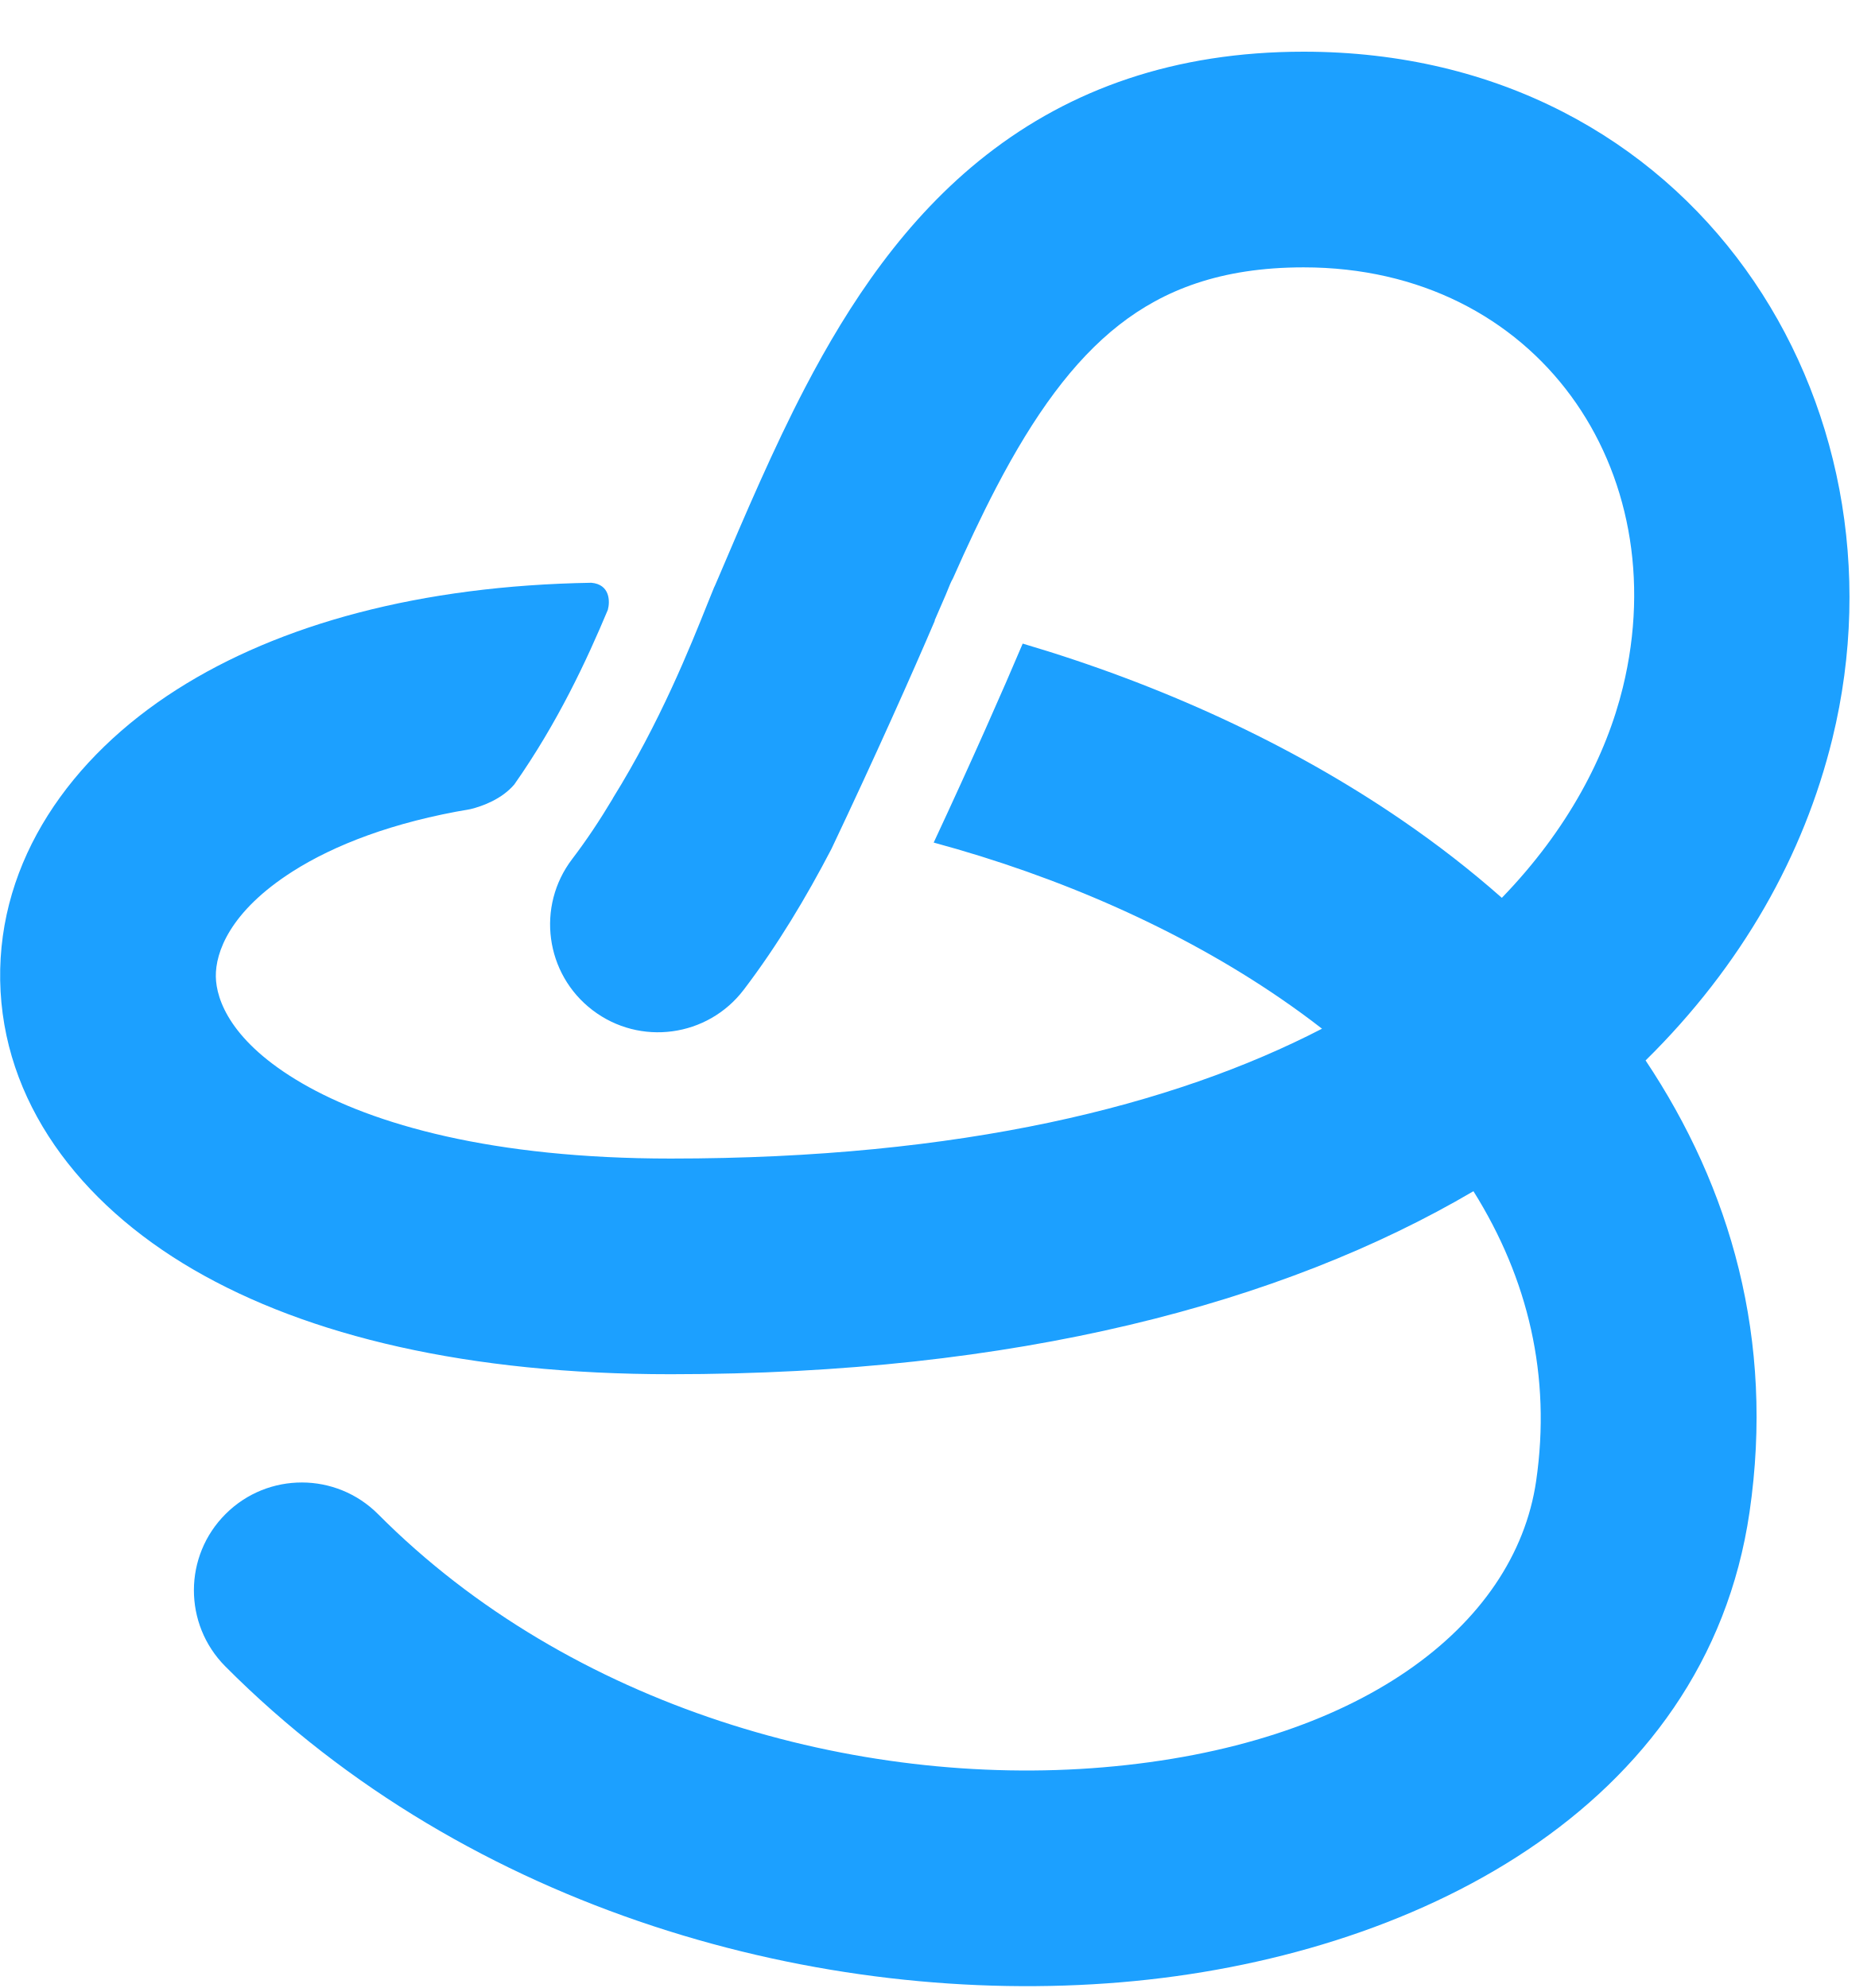
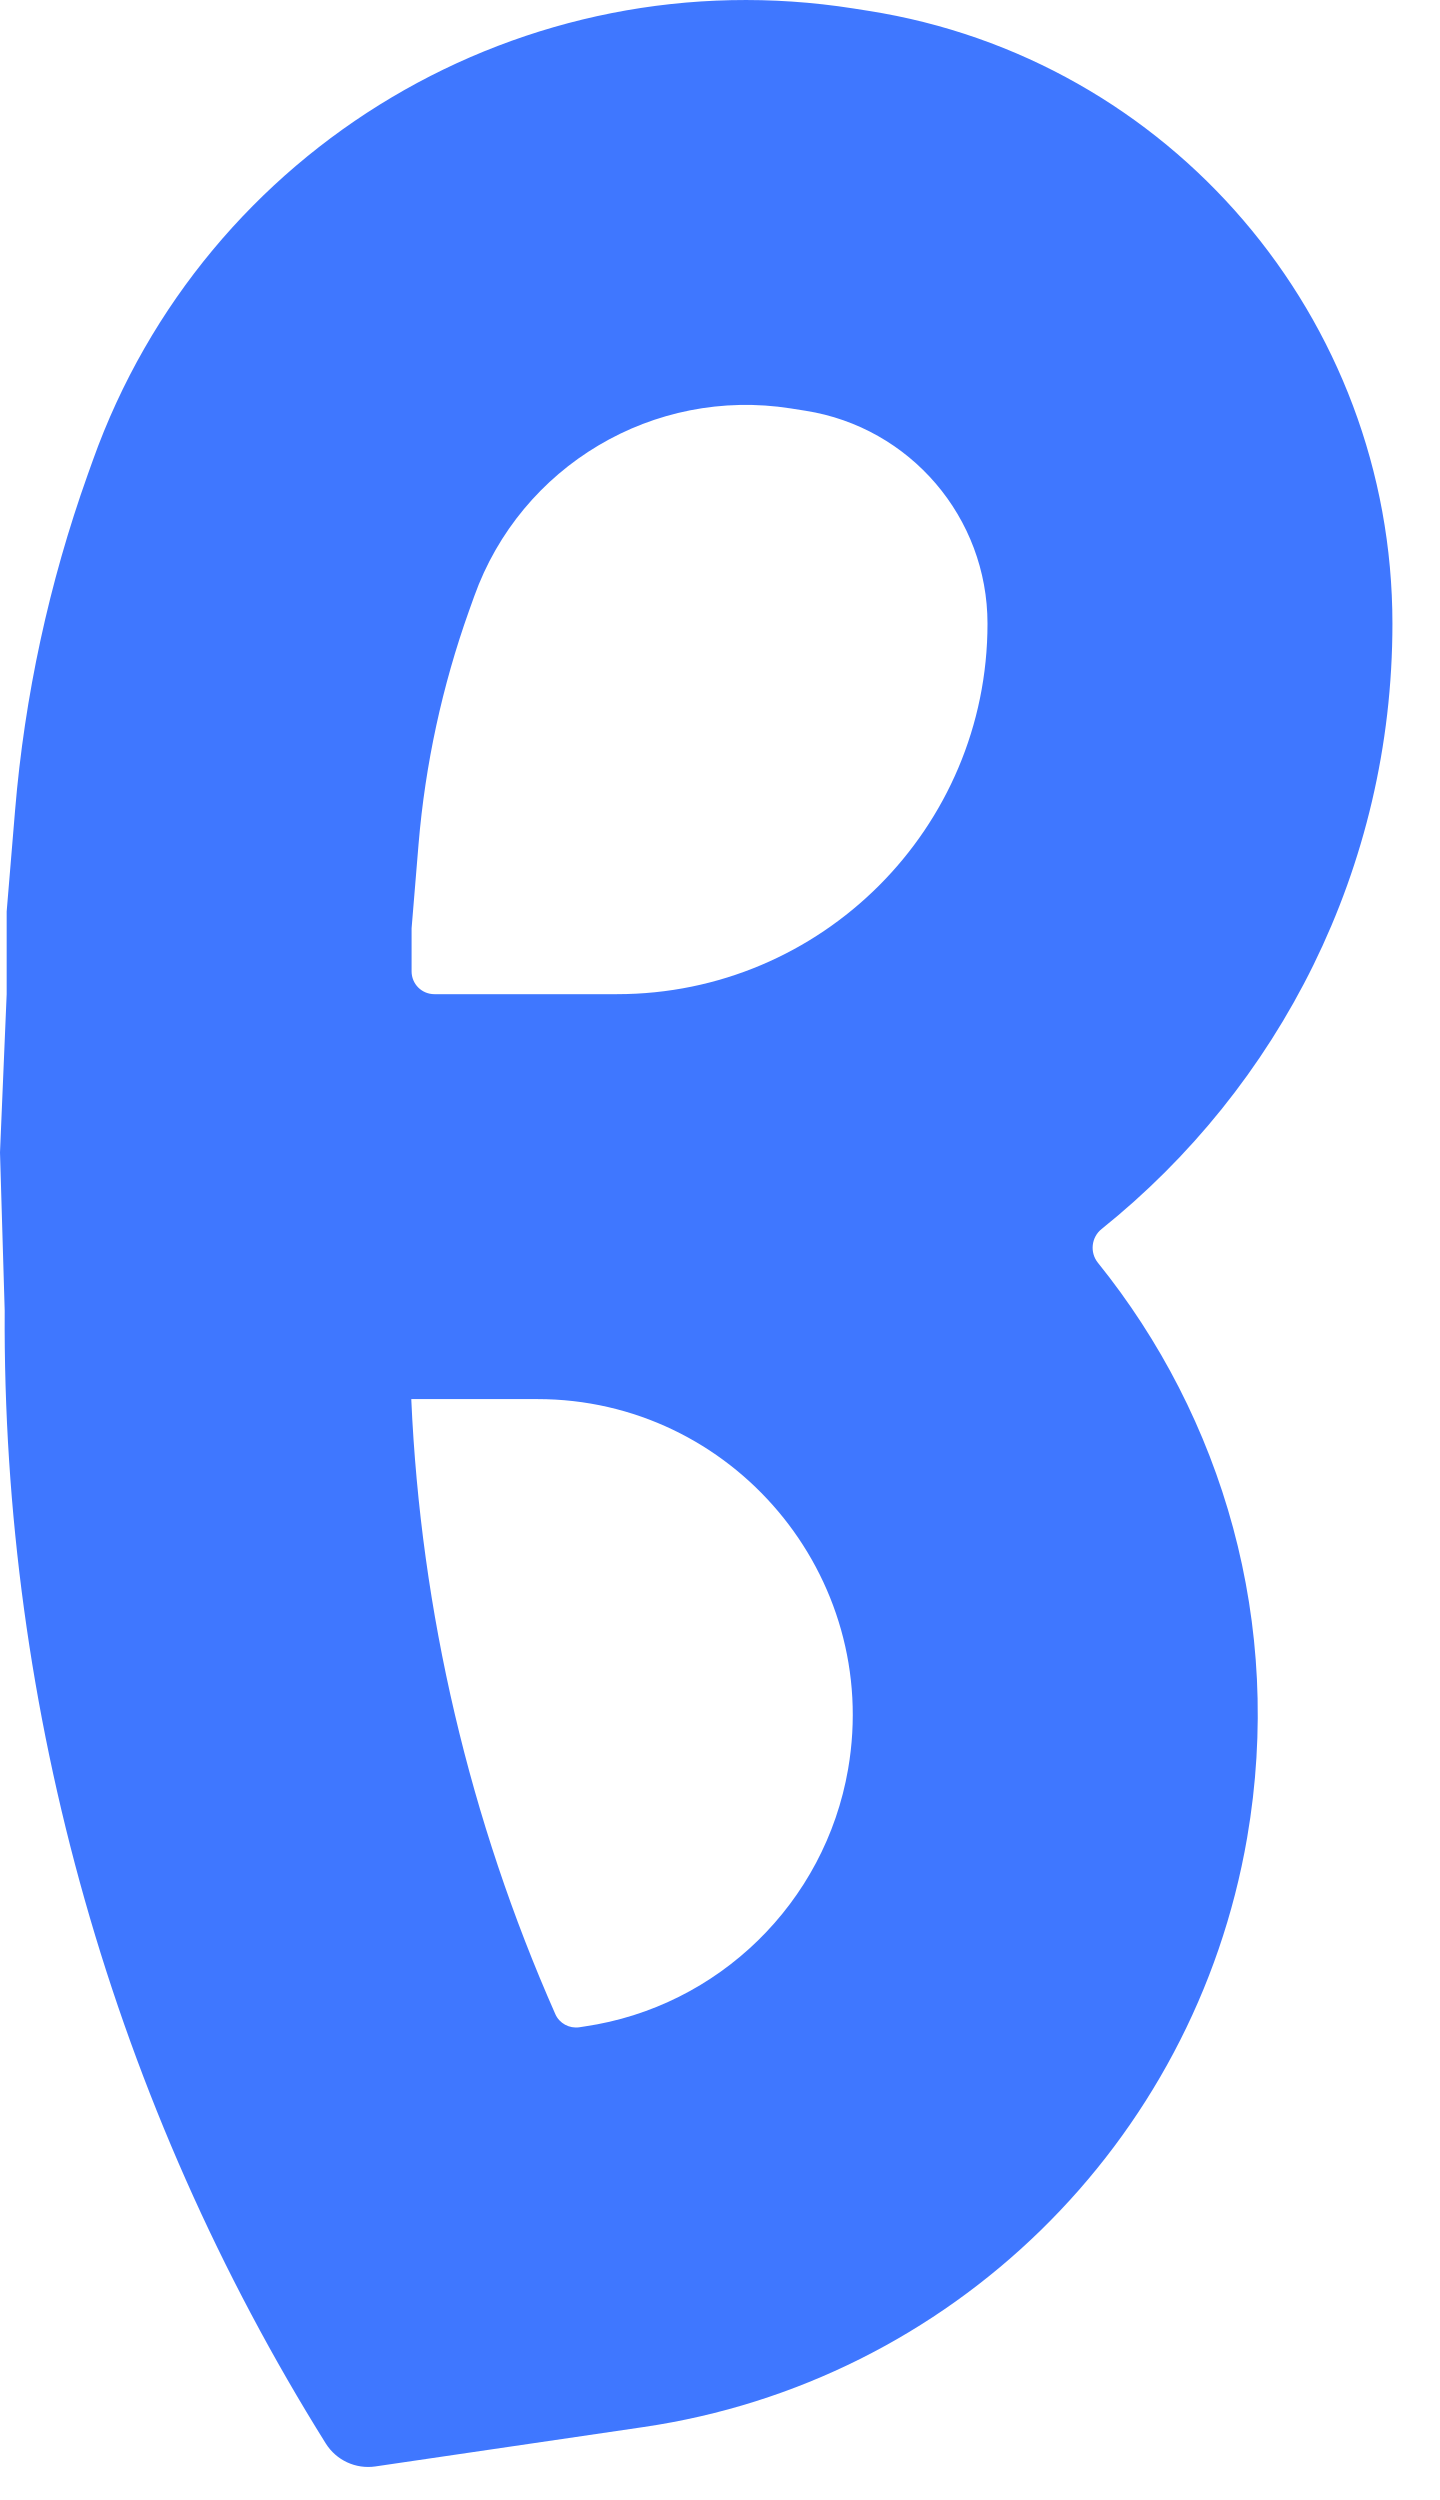
- <svg xmlns="http://www.w3.org/2000/svg" width="33" height="35" viewBox="0 0 33 35" fill="none">
-   <path fill-rule="evenodd" clip-rule="evenodd" d="M14.638 14.947C14.193 15.801 13.688 16.646 13.094 17.426C12.458 18.26 11.267 18.421 10.433 17.785C9.599 17.149 9.438 15.958 10.074 15.124C10.327 14.792 10.564 14.435 10.791 14.055L10.789 14.055C11.621 12.716 12.145 11.407 12.465 10.607C12.506 10.505 12.543 10.412 12.578 10.328L12.58 10.328L12.646 10.175L12.646 10.175C13.117 9.069 13.62 7.888 14.176 6.822C14.95 5.34 15.937 3.845 17.369 2.726C18.847 1.572 20.678 0.91 22.952 0.91C29.834 0.91 33.708 7.085 32.262 13.003C31.76 15.054 30.671 16.997 28.973 18.67C30.467 20.909 31.247 23.582 30.803 26.622C30.038 31.863 24.848 34.47 19.738 34.899C14.479 35.341 8.277 33.67 3.967 29.338C3.227 28.594 3.23 27.392 3.974 26.653C4.717 25.913 5.919 25.916 6.659 26.66C10.05 30.068 15.083 31.48 19.419 31.115C23.904 30.738 26.67 28.649 27.046 26.074C27.315 24.226 26.906 22.511 25.942 20.972C22.568 22.954 17.879 24.194 11.808 24.194C8.248 24.194 5.421 23.524 3.406 22.352C1.386 21.178 0.039 19.383 0.003 17.258C-0.032 15.144 1.242 13.331 3.114 12.139C4.921 10.988 7.406 10.309 10.412 10.26C10.738 10.289 10.743 10.584 10.702 10.736L10.702 10.736C10.332 11.62 9.819 12.724 9.055 13.811C8.838 14.066 8.503 14.192 8.281 14.246C6.912 14.474 5.877 14.881 5.153 15.342C4.04 16.051 3.793 16.773 3.8 17.194C3.807 17.603 4.065 18.343 5.315 19.07C6.57 19.799 8.674 20.397 11.808 20.397C16.932 20.397 20.651 19.467 23.276 18.111C23.041 17.928 22.796 17.75 22.541 17.575C20.778 16.367 18.657 15.434 16.439 14.834C17.113 13.389 17.668 12.13 18.006 11.331C20.409 12.04 22.712 13.088 24.688 14.443C25.301 14.863 25.889 15.318 26.442 15.807C27.61 14.6 28.28 13.3 28.573 12.101C29.508 8.275 27.072 4.707 22.952 4.707C21.477 4.707 20.48 5.115 19.707 5.718C18.89 6.357 18.206 7.308 17.542 8.579C17.272 9.097 17.023 9.629 16.778 10.183C16.759 10.215 16.743 10.249 16.728 10.284C16.705 10.341 16.679 10.404 16.651 10.472C16.586 10.621 16.521 10.772 16.455 10.924L16.46 10.925C16.061 11.858 15.411 13.317 14.638 14.947Z" fill="#1CA0FF" />
+ <svg xmlns="http://www.w3.org/2000/svg" width="19" height="33" viewBox="0 0 19 33" fill="none">
+   <path fill-rule="evenodd" clip-rule="evenodd" d="M0.088 13.123V12.032L0.199 10.697C0.325 9.185 0.648 7.695 1.158 6.265L1.226 6.075C2.706 1.933 6.922 -0.571 11.267 0.112L11.463 0.143C15.445 0.769 18.38 4.2 18.38 8.232C18.38 11.465 16.881 14.347 14.541 16.223C14.405 16.332 14.383 16.532 14.492 16.668C16.137 18.709 16.95 21.426 16.462 24.259C15.765 28.299 12.55 31.442 8.494 32.037L4.955 32.557C4.696 32.595 4.44 32.476 4.301 32.255C1.5 27.773 0.03 22.587 0.062 17.302L0 15.213L0.088 13.123ZM10.437 5.391L10.633 5.422C12.016 5.64 13.035 6.832 13.035 8.232C13.035 10.933 10.845 13.123 8.144 13.123H5.734C5.567 13.123 5.433 12.989 5.433 12.822V12.254L5.525 11.141C5.613 10.091 5.837 9.056 6.191 8.063L6.259 7.873C6.875 6.149 8.629 5.107 10.437 5.391ZM7.093 18.468H5.433C5.43 18.468 5.428 18.47 5.429 18.472C5.553 21.277 6.2 24.029 7.33 26.586C7.384 26.709 7.514 26.779 7.647 26.76L7.718 26.749C9.482 26.49 10.89 25.119 11.195 23.352C11.635 20.797 9.665 18.468 7.093 18.468Z" fill="#3F77FF" />
</svg>
